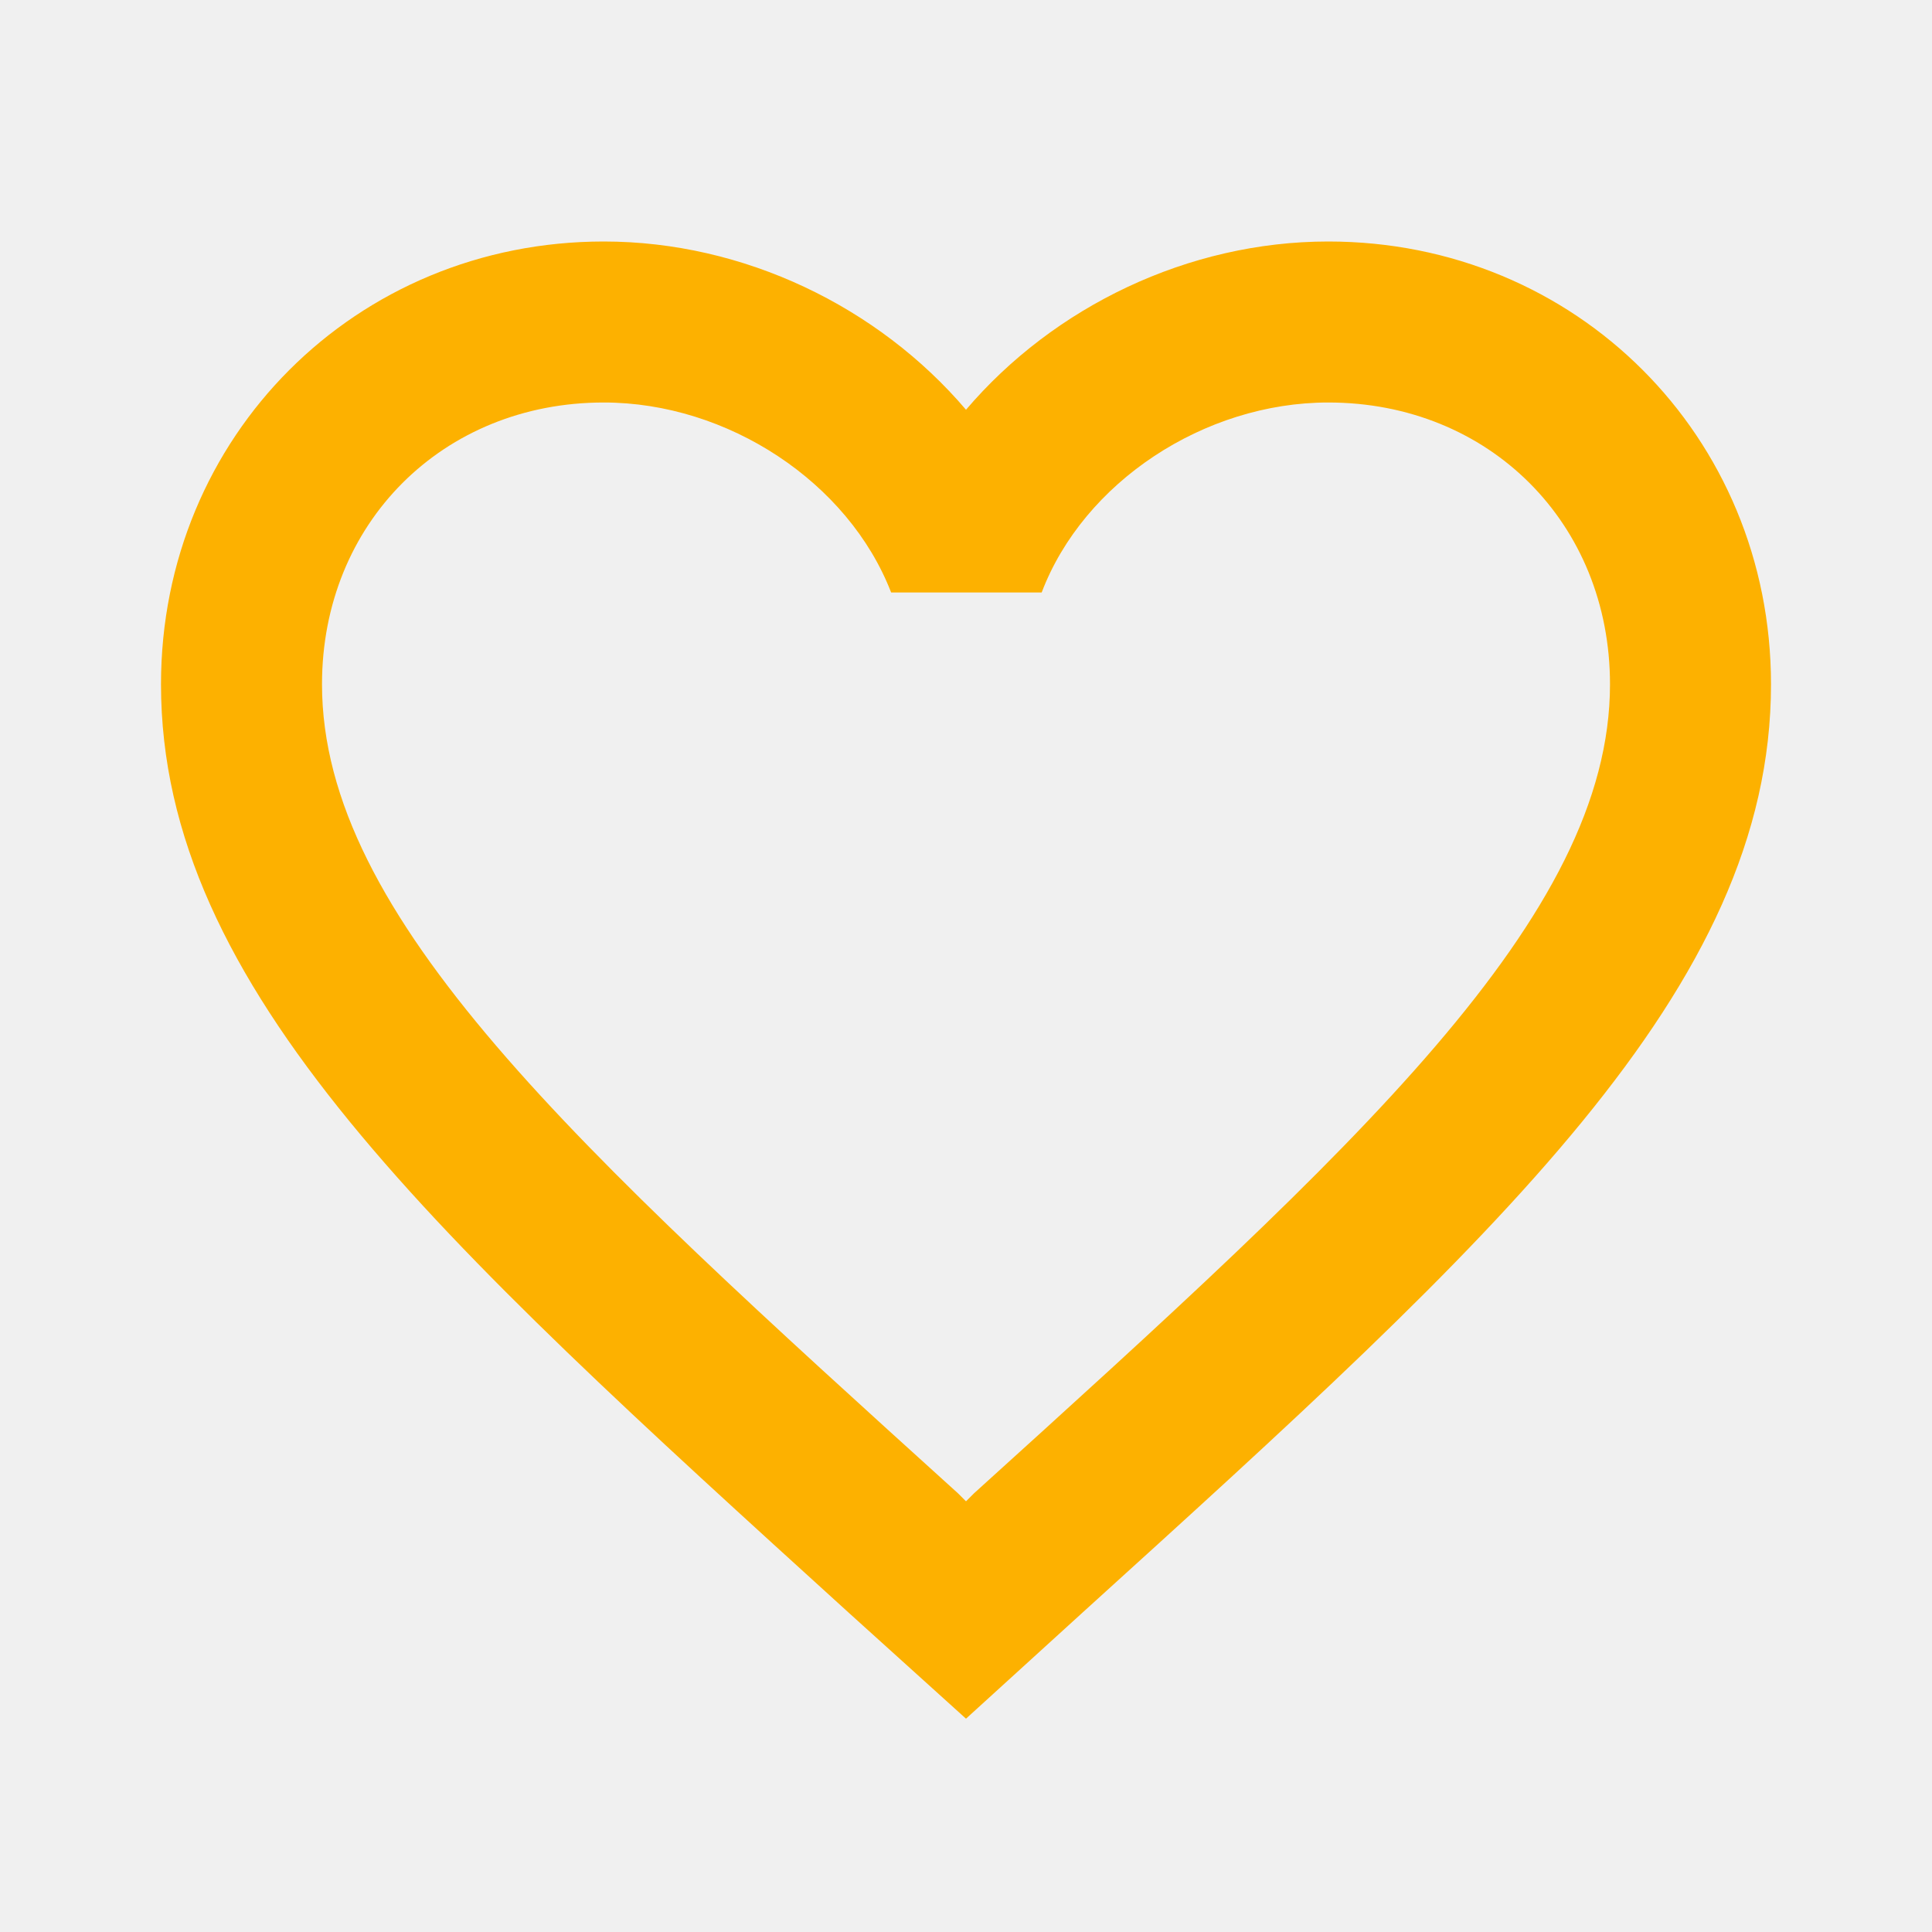
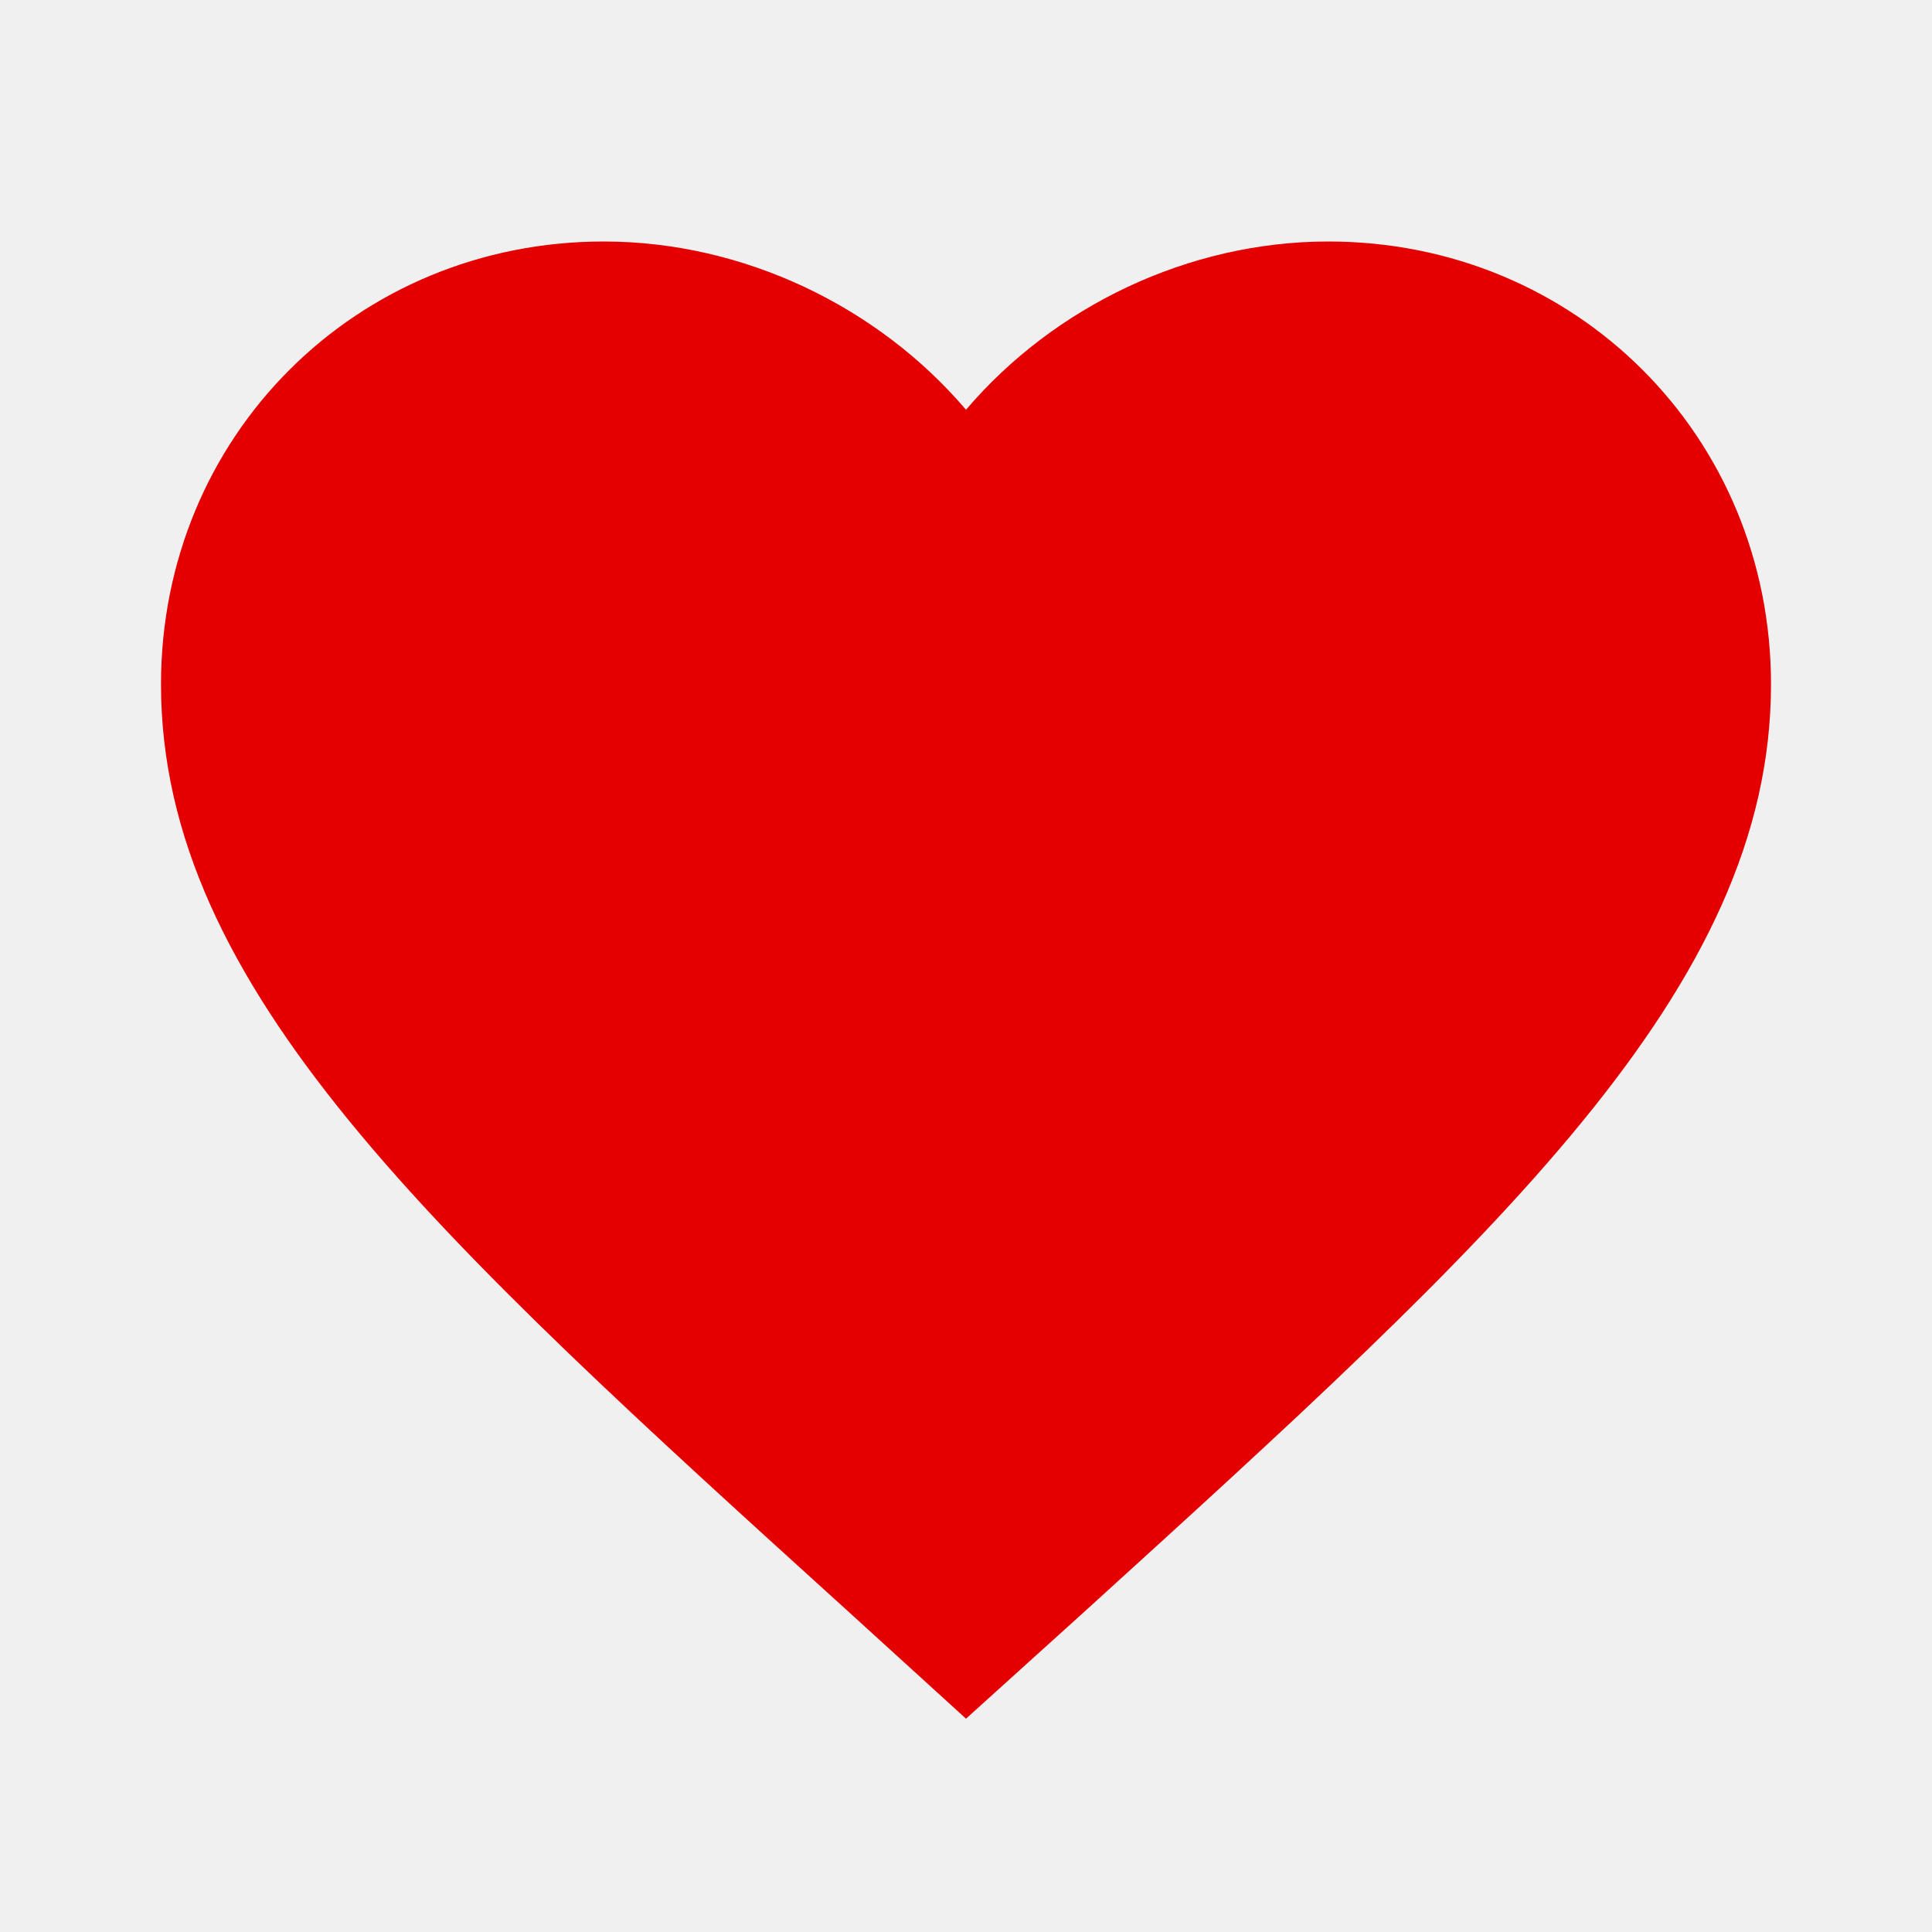
<svg xmlns="http://www.w3.org/2000/svg" width="24" height="24" viewBox="0 0 24 24" fill="none">
-   <path d="M16.5 3C14.76 3 13.09 3.81 12 5.09C10.91 3.81 9.24 3 7.5 3C4.42 3 2 5.42 2 8.5C2 12.28 5.4 15.36 10.55 20.04L12 21.35L13.45 20.03C18.6 15.36 22 12.28 22 8.5C22 5.42 19.58 3 16.5 3ZM12.1 18.55L12 18.65L11.9 18.55C7.14 14.24 4 11.39 4 8.5C4 6.5 5.5 5 7.5 5C9.04 5 10.54 5.99 11.07 7.36H12.94C13.46 5.99 14.96 5 16.5 5C18.5 5 20 6.5 20 8.5C20 11.39 16.86 14.24 12.1 18.55Z" fill="#FDB100" />
+   <g clip-path="url(#clip0_219_484)">
+     <g clip-path="url(#clip1_219_484)">
+       <path d="M12 21.35L10.55 20.03C5.4 15.36 2 12.28 2 8.5C2 5.42 4.42 3 7.5 3C9.24 3 10.91 3.81 12 5.09C13.09 3.81 14.76 3 16.5 3C19.58 3 22 5.42 22 8.5C22 12.28 18.6 15.36 13.45 20.04L12 21.35Z" fill="#E40000" />
+     </g>
+   </g>
+   <defs>
+     <clipPath id="clip0_219_484">
+       <rect width="24" height="24" fill="white" />
+     </clipPath>
+     <clipPath id="clip1_219_484">
+       <rect width="24" height="24" fill="white" />
+     </clipPath>
+   </defs>
</svg>
